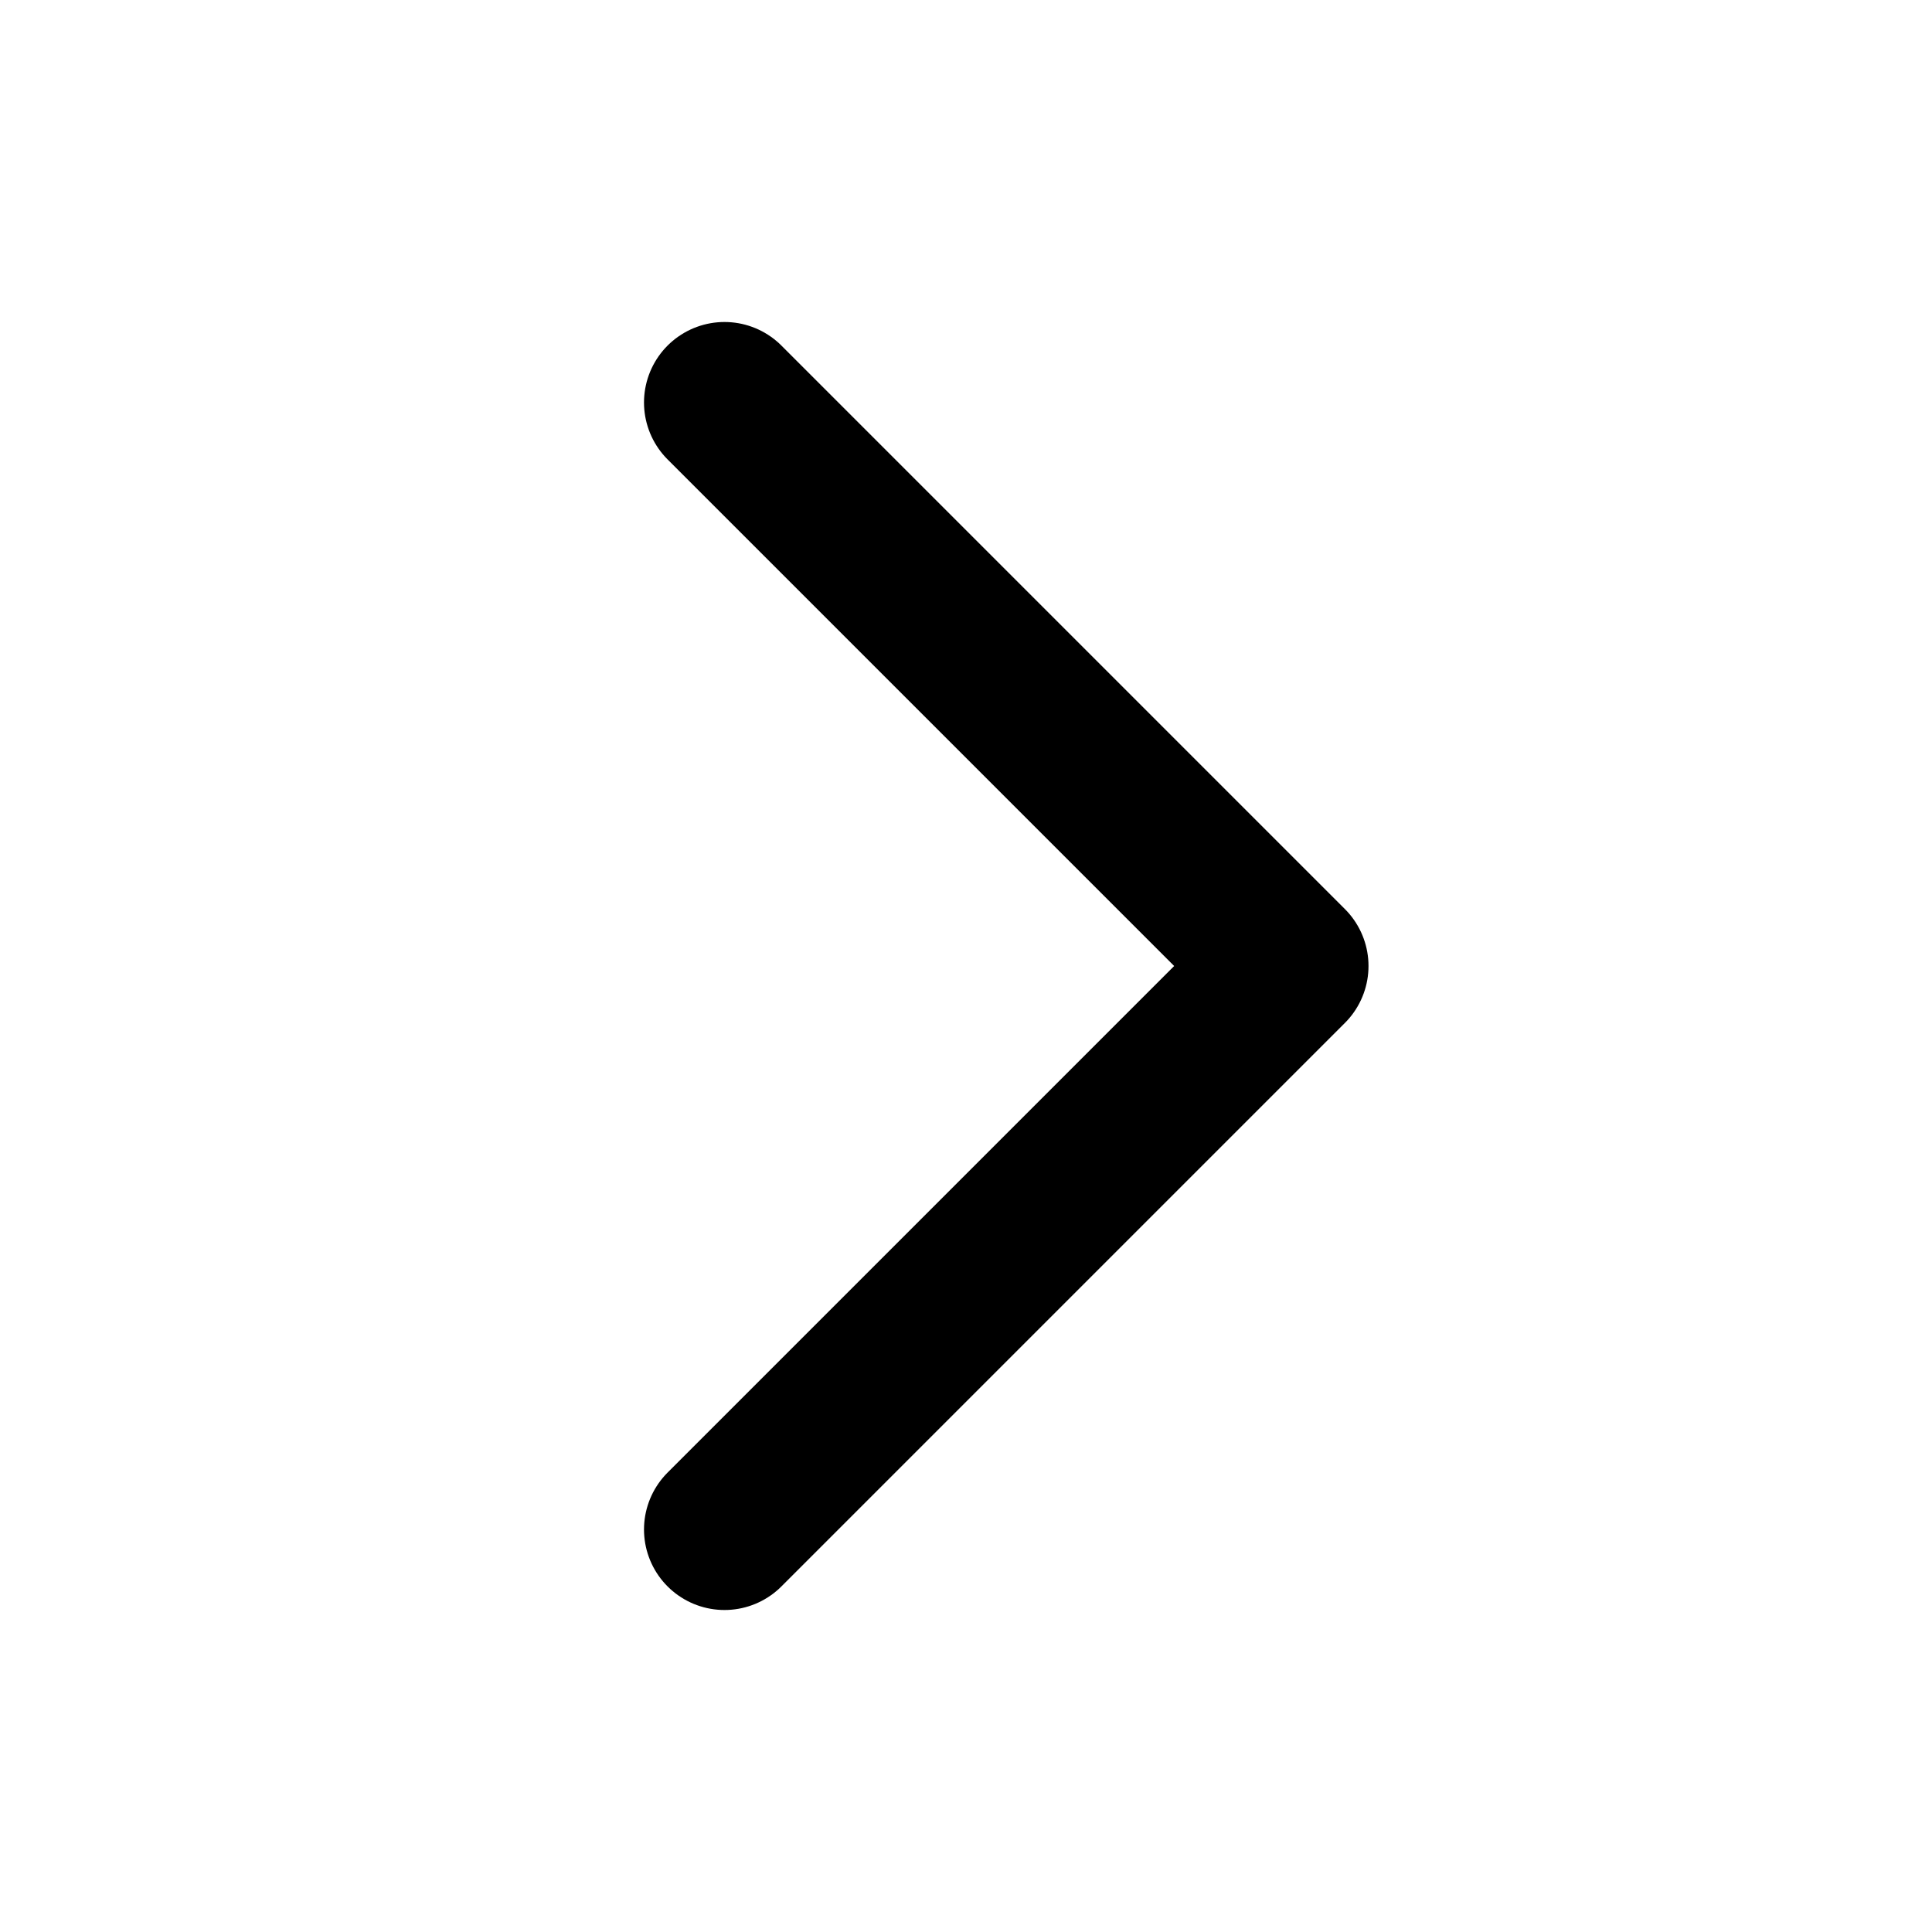
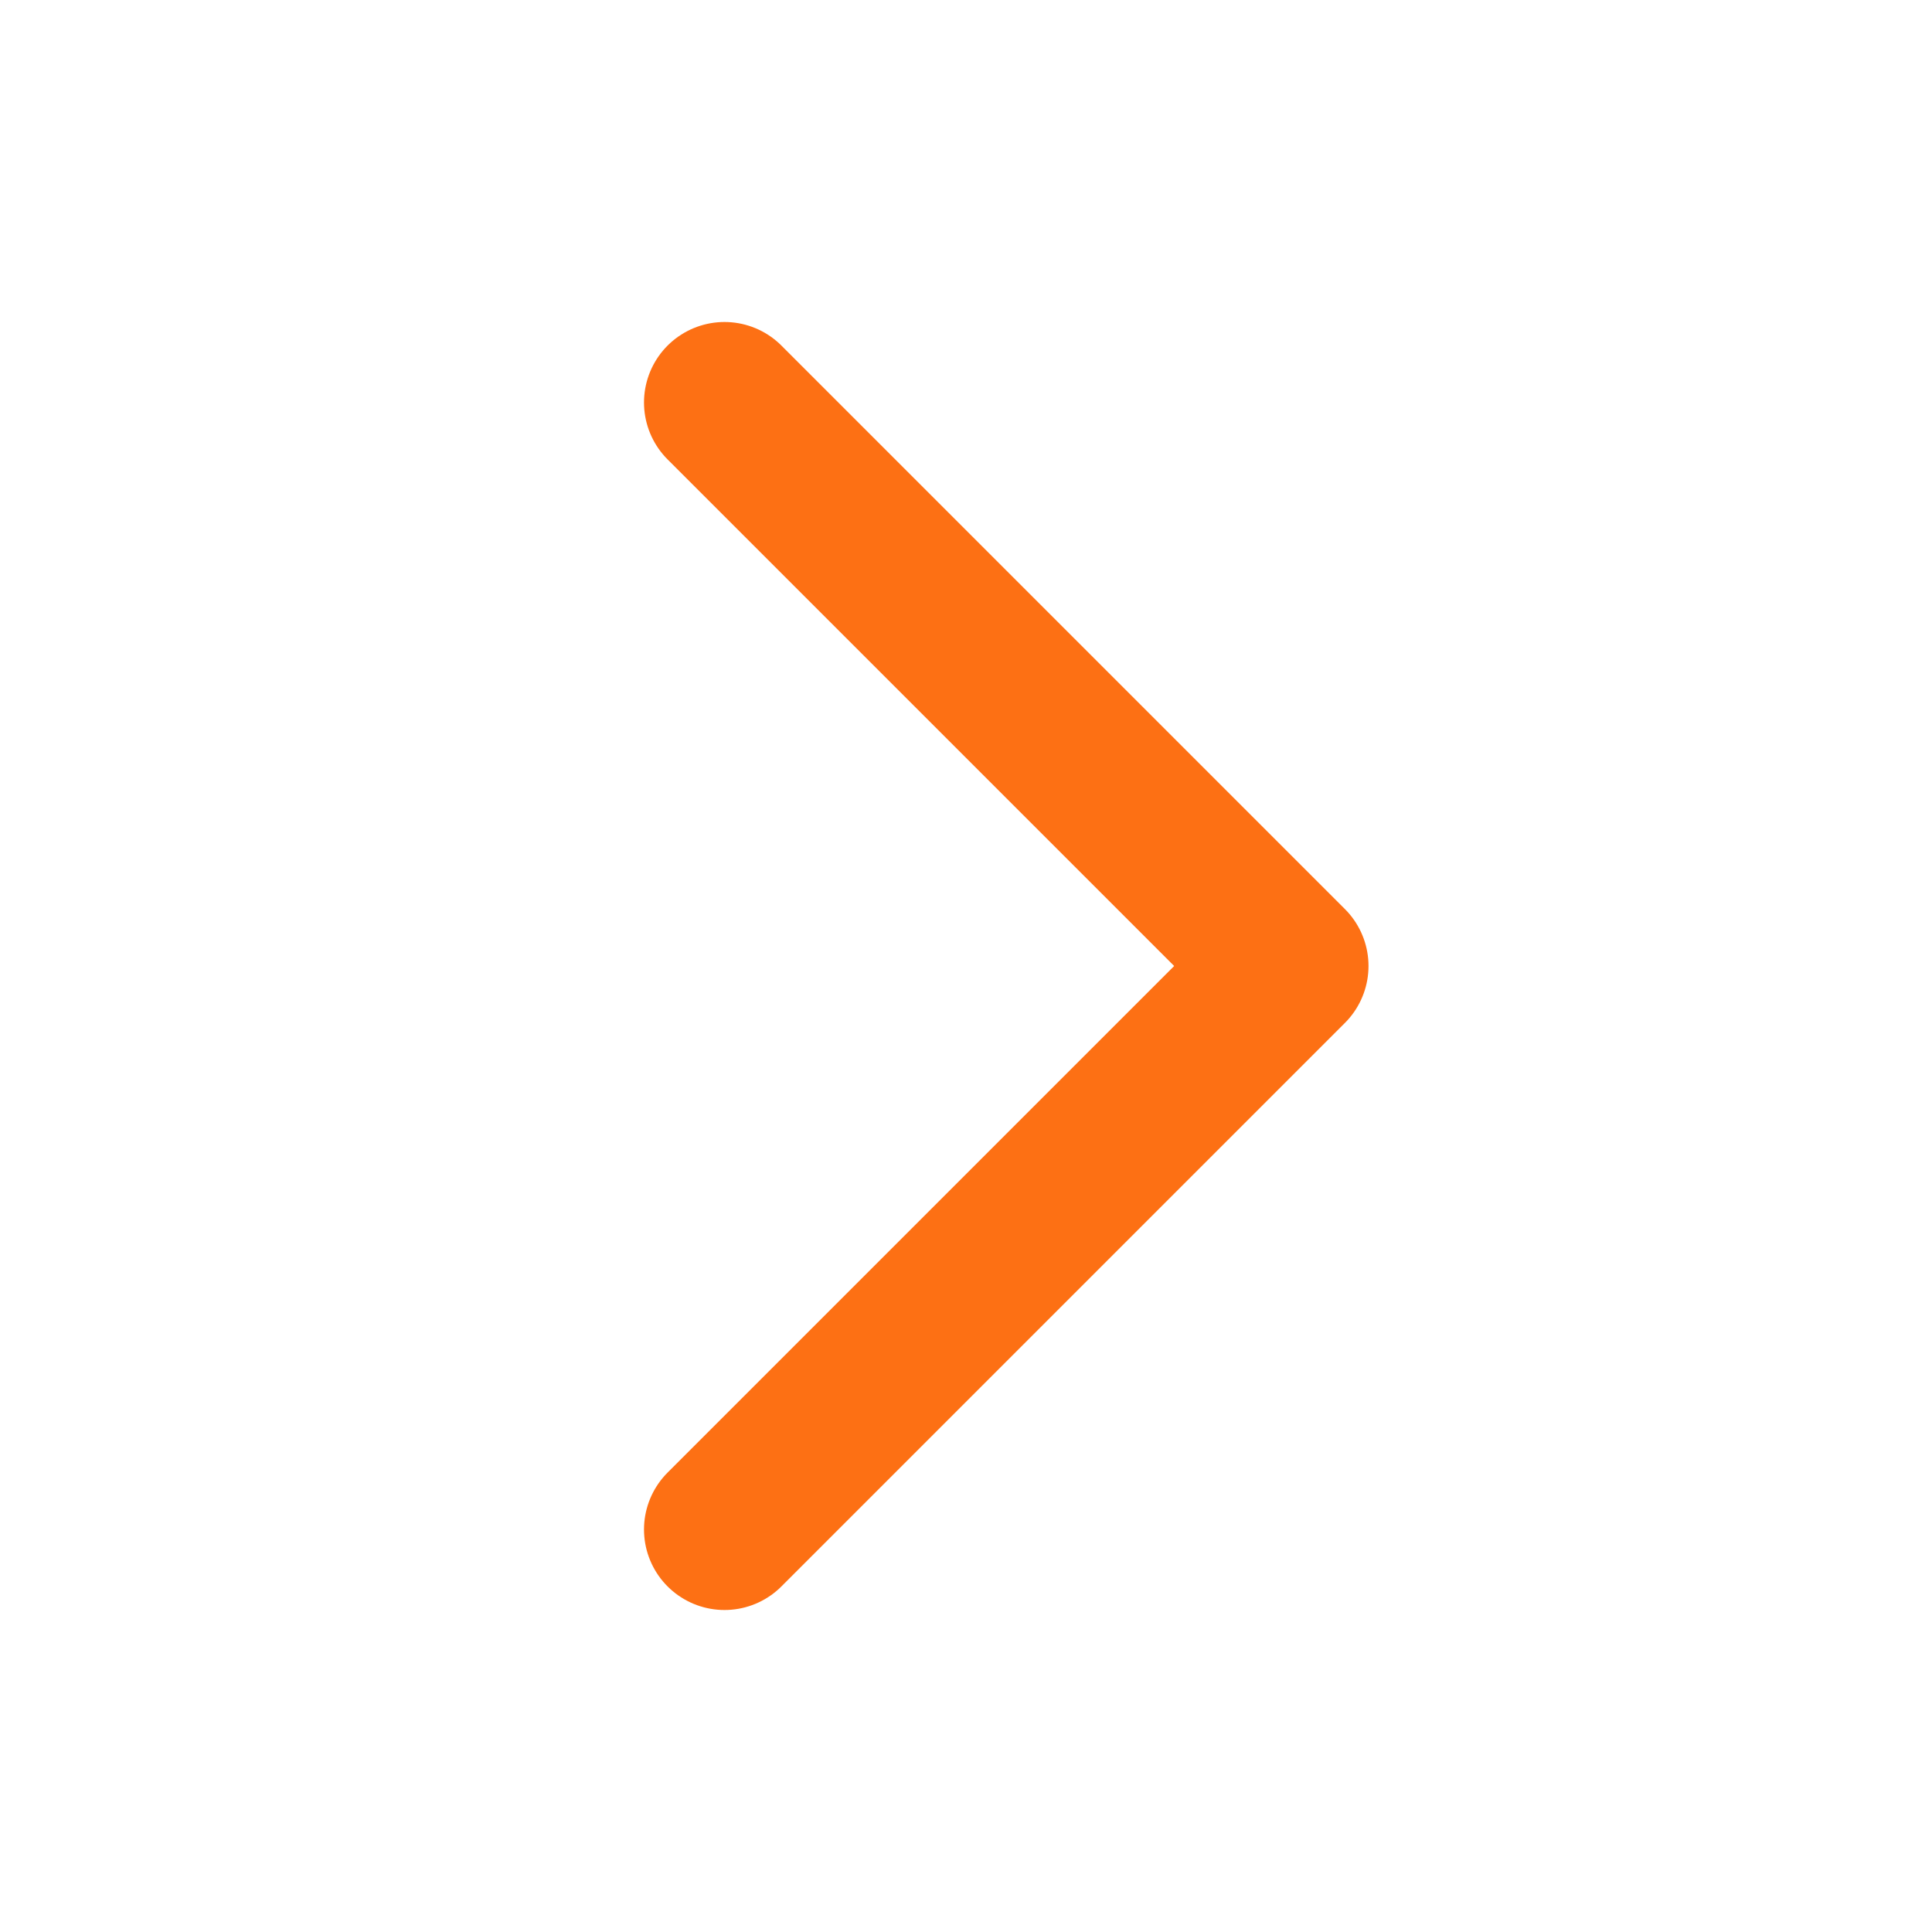
- <svg xmlns="http://www.w3.org/2000/svg" class="h-6 w-6" fill="none" viewBox="0 0 24 24" stroke="currentColor">
+ <svg xmlns="http://www.w3.org/2000/svg" class="h-6 w-6" fill="none" viewBox="0 0 24 24" stroke="#fd7014">
  <path stroke-linecap="round" stroke-linejoin="round" stroke-width="2" d="M9 5l7 7-7 7" />
</svg>
